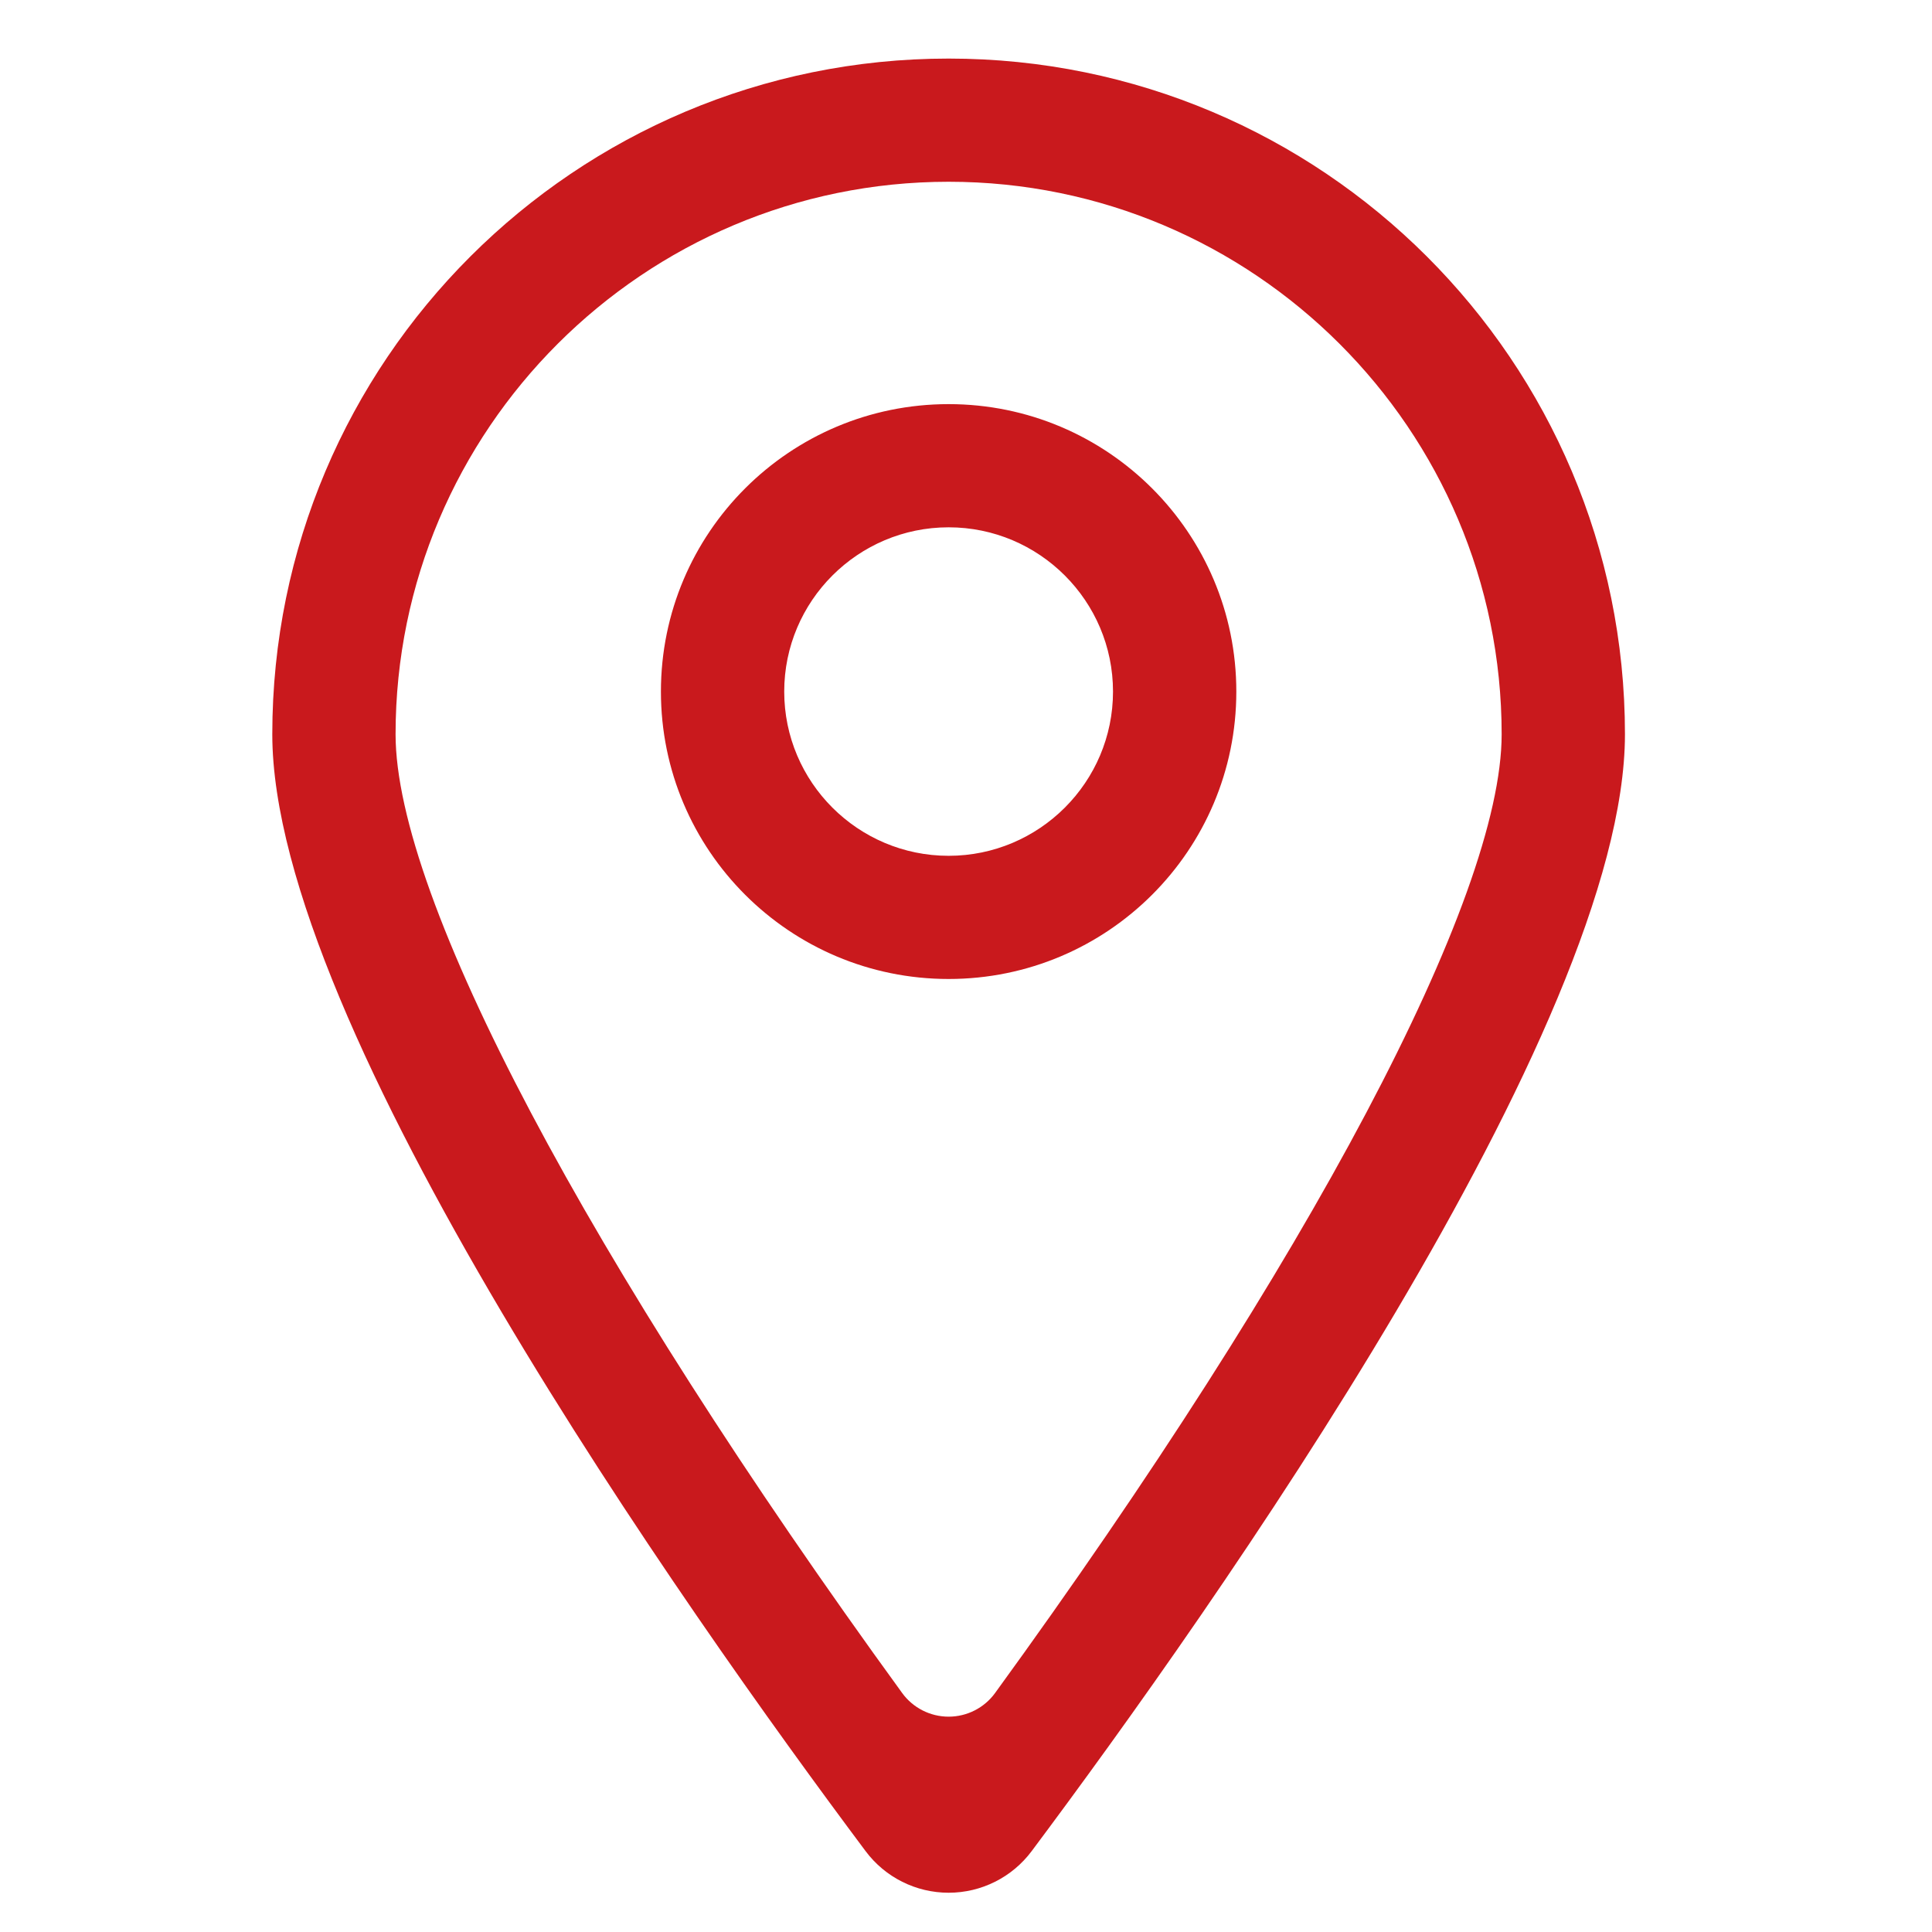
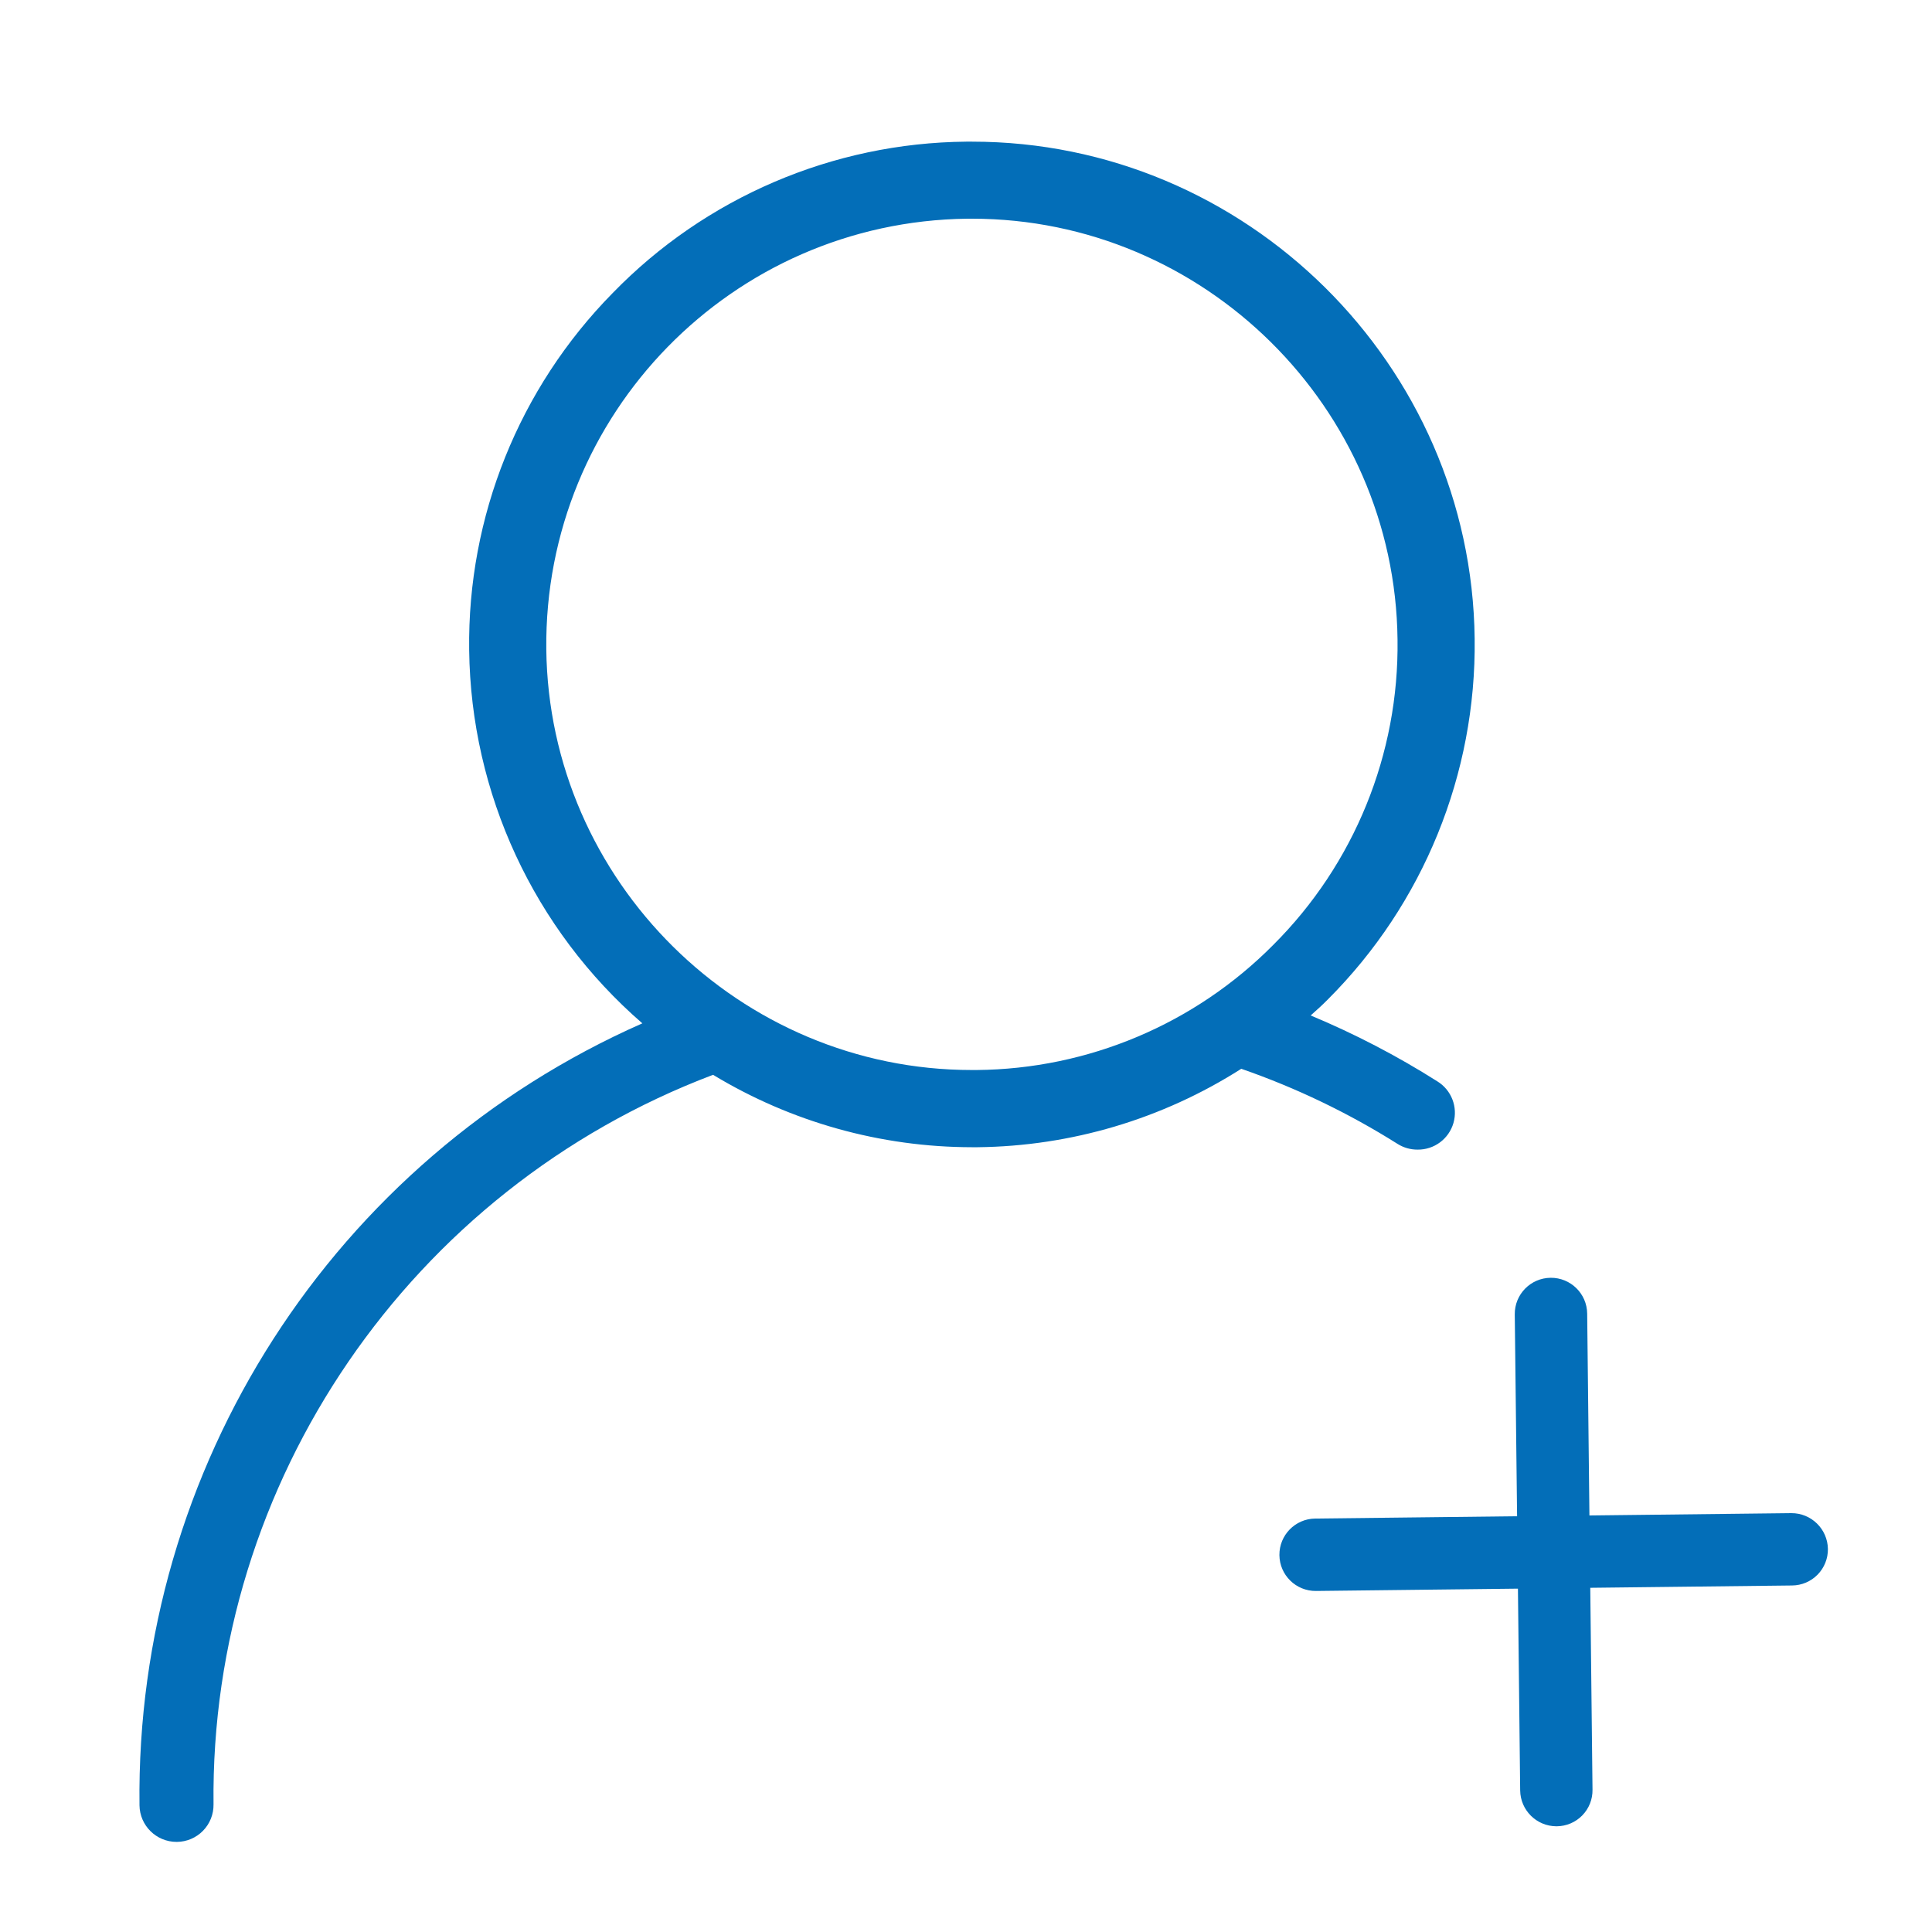
- <svg xmlns="http://www.w3.org/2000/svg" t="1572420639040" class="icon" viewBox="0 0 1024 1024" version="1.1" p-id="10120" width="18" height="18">
+ <svg xmlns="http://www.w3.org/2000/svg" t="1584616323353" class="icon" viewBox="0 0 1024 1024" version="1.1" p-id="36621" width="26" height="26">
  <defs>
    <style type="text/css" />
  </defs>
-   <path d="M502.79 31.045c-197.984 0-358.469 160.332-358.469 358.136 0 154.504 218.751 463.964 314.491 591.995 10.361 13.859 26.665 22.012 43.979 22.012l0 0c17.327 0 33.63-8.165 43.99-22.025 95.742-128.042 314.478-437.478 314.478-591.982C861.259 191.377 700.774 31.045 502.79 31.045L502.79 31.045zM527.426 897.314c-5.719 7.891-14.881 12.555-24.635 12.555s-18.916-4.664-24.634-12.555C311.618 668.144 209.66 475.927 209.66 389.181c0-161.482 131.506-292.845 293.13-292.845 161.625 0 293.119 131.363 293.119 292.845C795.91 475.927 693.964 668.156 527.426 897.314L527.426 897.314zM502.79 214.195c-84.218 0-152.487 68.209-152.487 152.357 0 84.123 68.269 152.332 152.487 152.332 84.207 0 152.487-68.209 152.487-152.332C655.277 282.405 586.997 214.195 502.79 214.195L502.79 214.195zM502.79 453.595c-48.047 0-87.137-39.041-87.137-87.042 0-48.013 39.089-87.066 87.137-87.066 48.048 0 87.126 39.052 87.126 87.066C589.916 414.553 550.838 453.595 502.79 453.595L502.79 453.595zM502.79 453.595" p-id="10121" fill="#c9191d" />
+   <path d="M517.652 567.132h-2.58c-122.962 0-224.133-100.065-225.526-223.068a225.853 225.853 0 0 1 223.068-228.147h2.58c122.962 0 224.174 100.065 225.526 223.068a224.174 224.174 0 0 1-65.905 161.874 224.051 224.051 0 0 1-157.164 66.273m233.636 42.189a19.538 19.538 0 0 0 10.486-36.209 446.628 446.628 0 0 0-67.092-34.898c3.113-2.744 6.185-5.53 9.093-8.479a265.626 265.626 0 0 0 77.824-191.201c-1.638-145.285-121.16-263.455-266.404-263.455h-3.072a264.643 264.643 0 0 0-187.433 80.282 264.724 264.724 0 0 0-76.022 189.194 266.117 266.117 0 0 0 91.791 197.837A447.16 447.16 0 0 0 73.933 956.826a19.661 19.661 0 0 0 19.661 19.415h0.205a19.579 19.579 0 0 0 19.374-19.866c-1.925-170.926 104.407-326.042 264.765-386.703a265.462 265.462 0 0 0 137.216 38.38h2.99a265.216 265.216 0 0 0 139.756-41.574 403.374 403.374 0 0 1 82.903 39.854 19.661 19.661 0 0 0 10.486 2.99M949.453 801.997l-107.028 1.229-1.188-106.988a19.169 19.169 0 1 0-38.38 0.41l1.229 106.988-106.988 1.229a19.128 19.128 0 1 0 0.41 38.38l107.028-1.229 1.188 106.947a19.251 19.251 0 0 0 19.169 19.005h0.246a19.087 19.087 0 0 0 18.924-19.415l-1.188-106.988 106.988-1.229a19.128 19.128 0 0 0 18.964-19.374 19.292 19.292 0 0 0-19.415-18.964" p-id="36622" fill="#036EB8" />
</svg>
